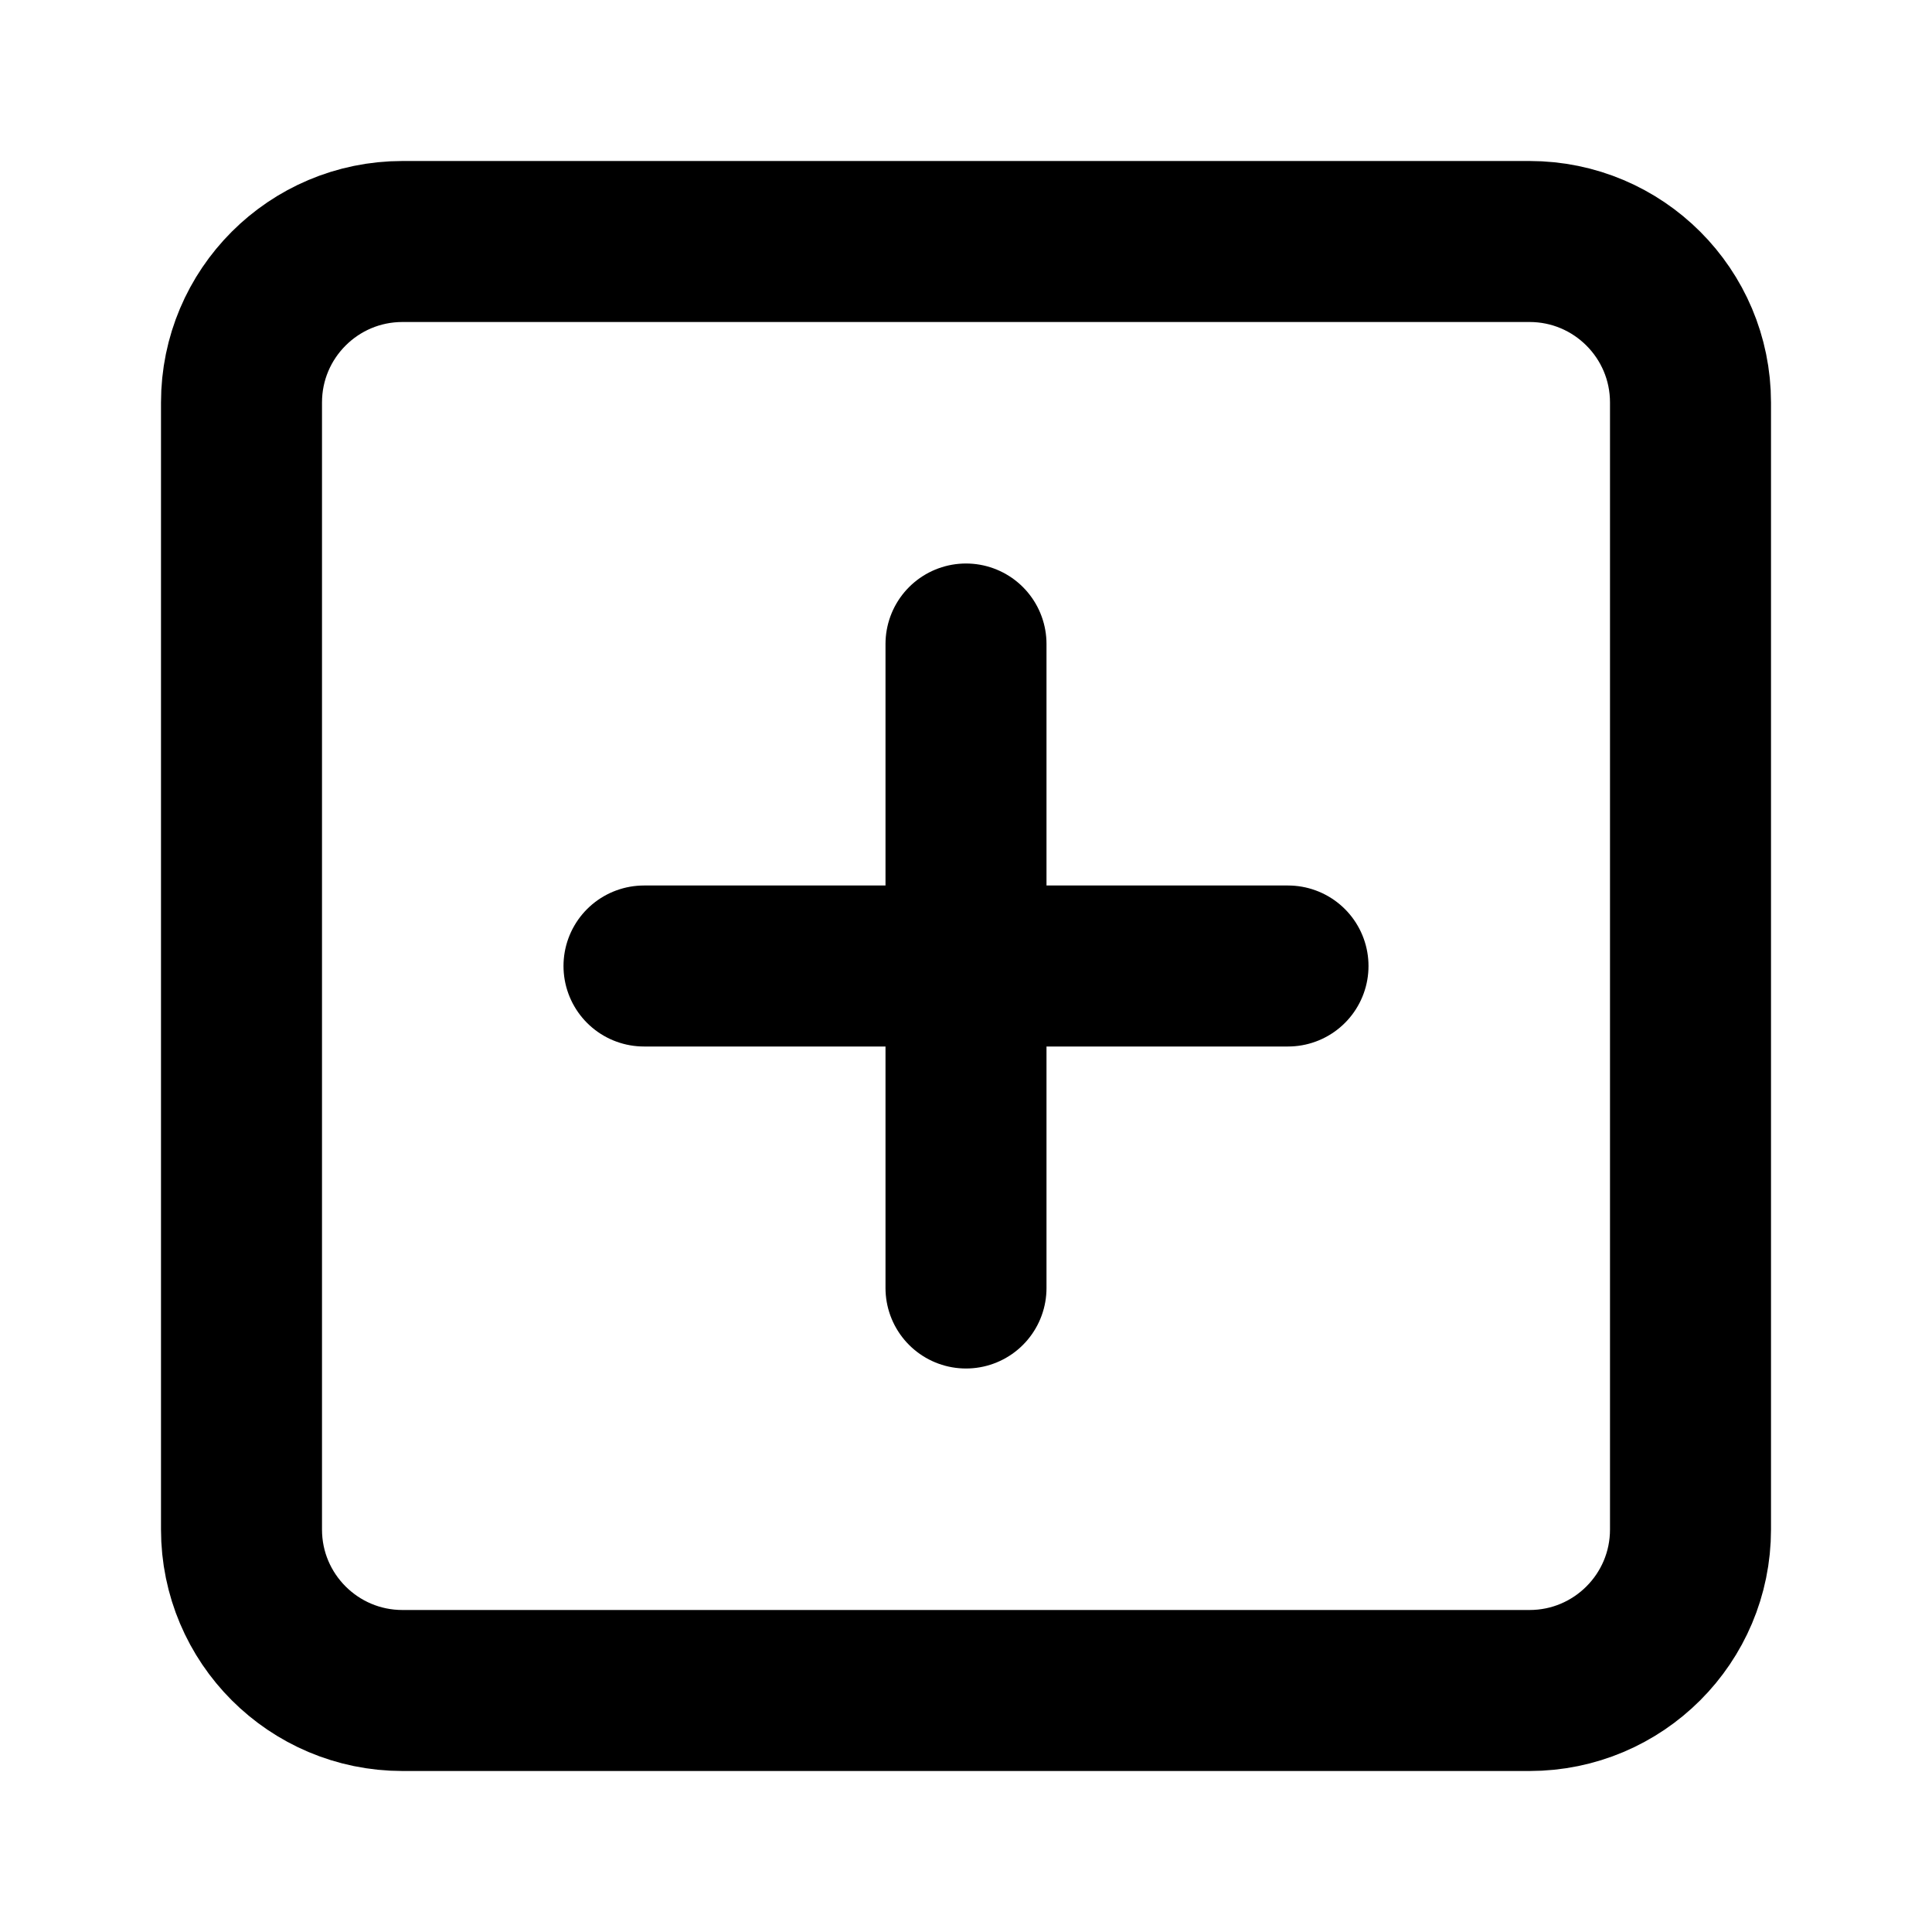
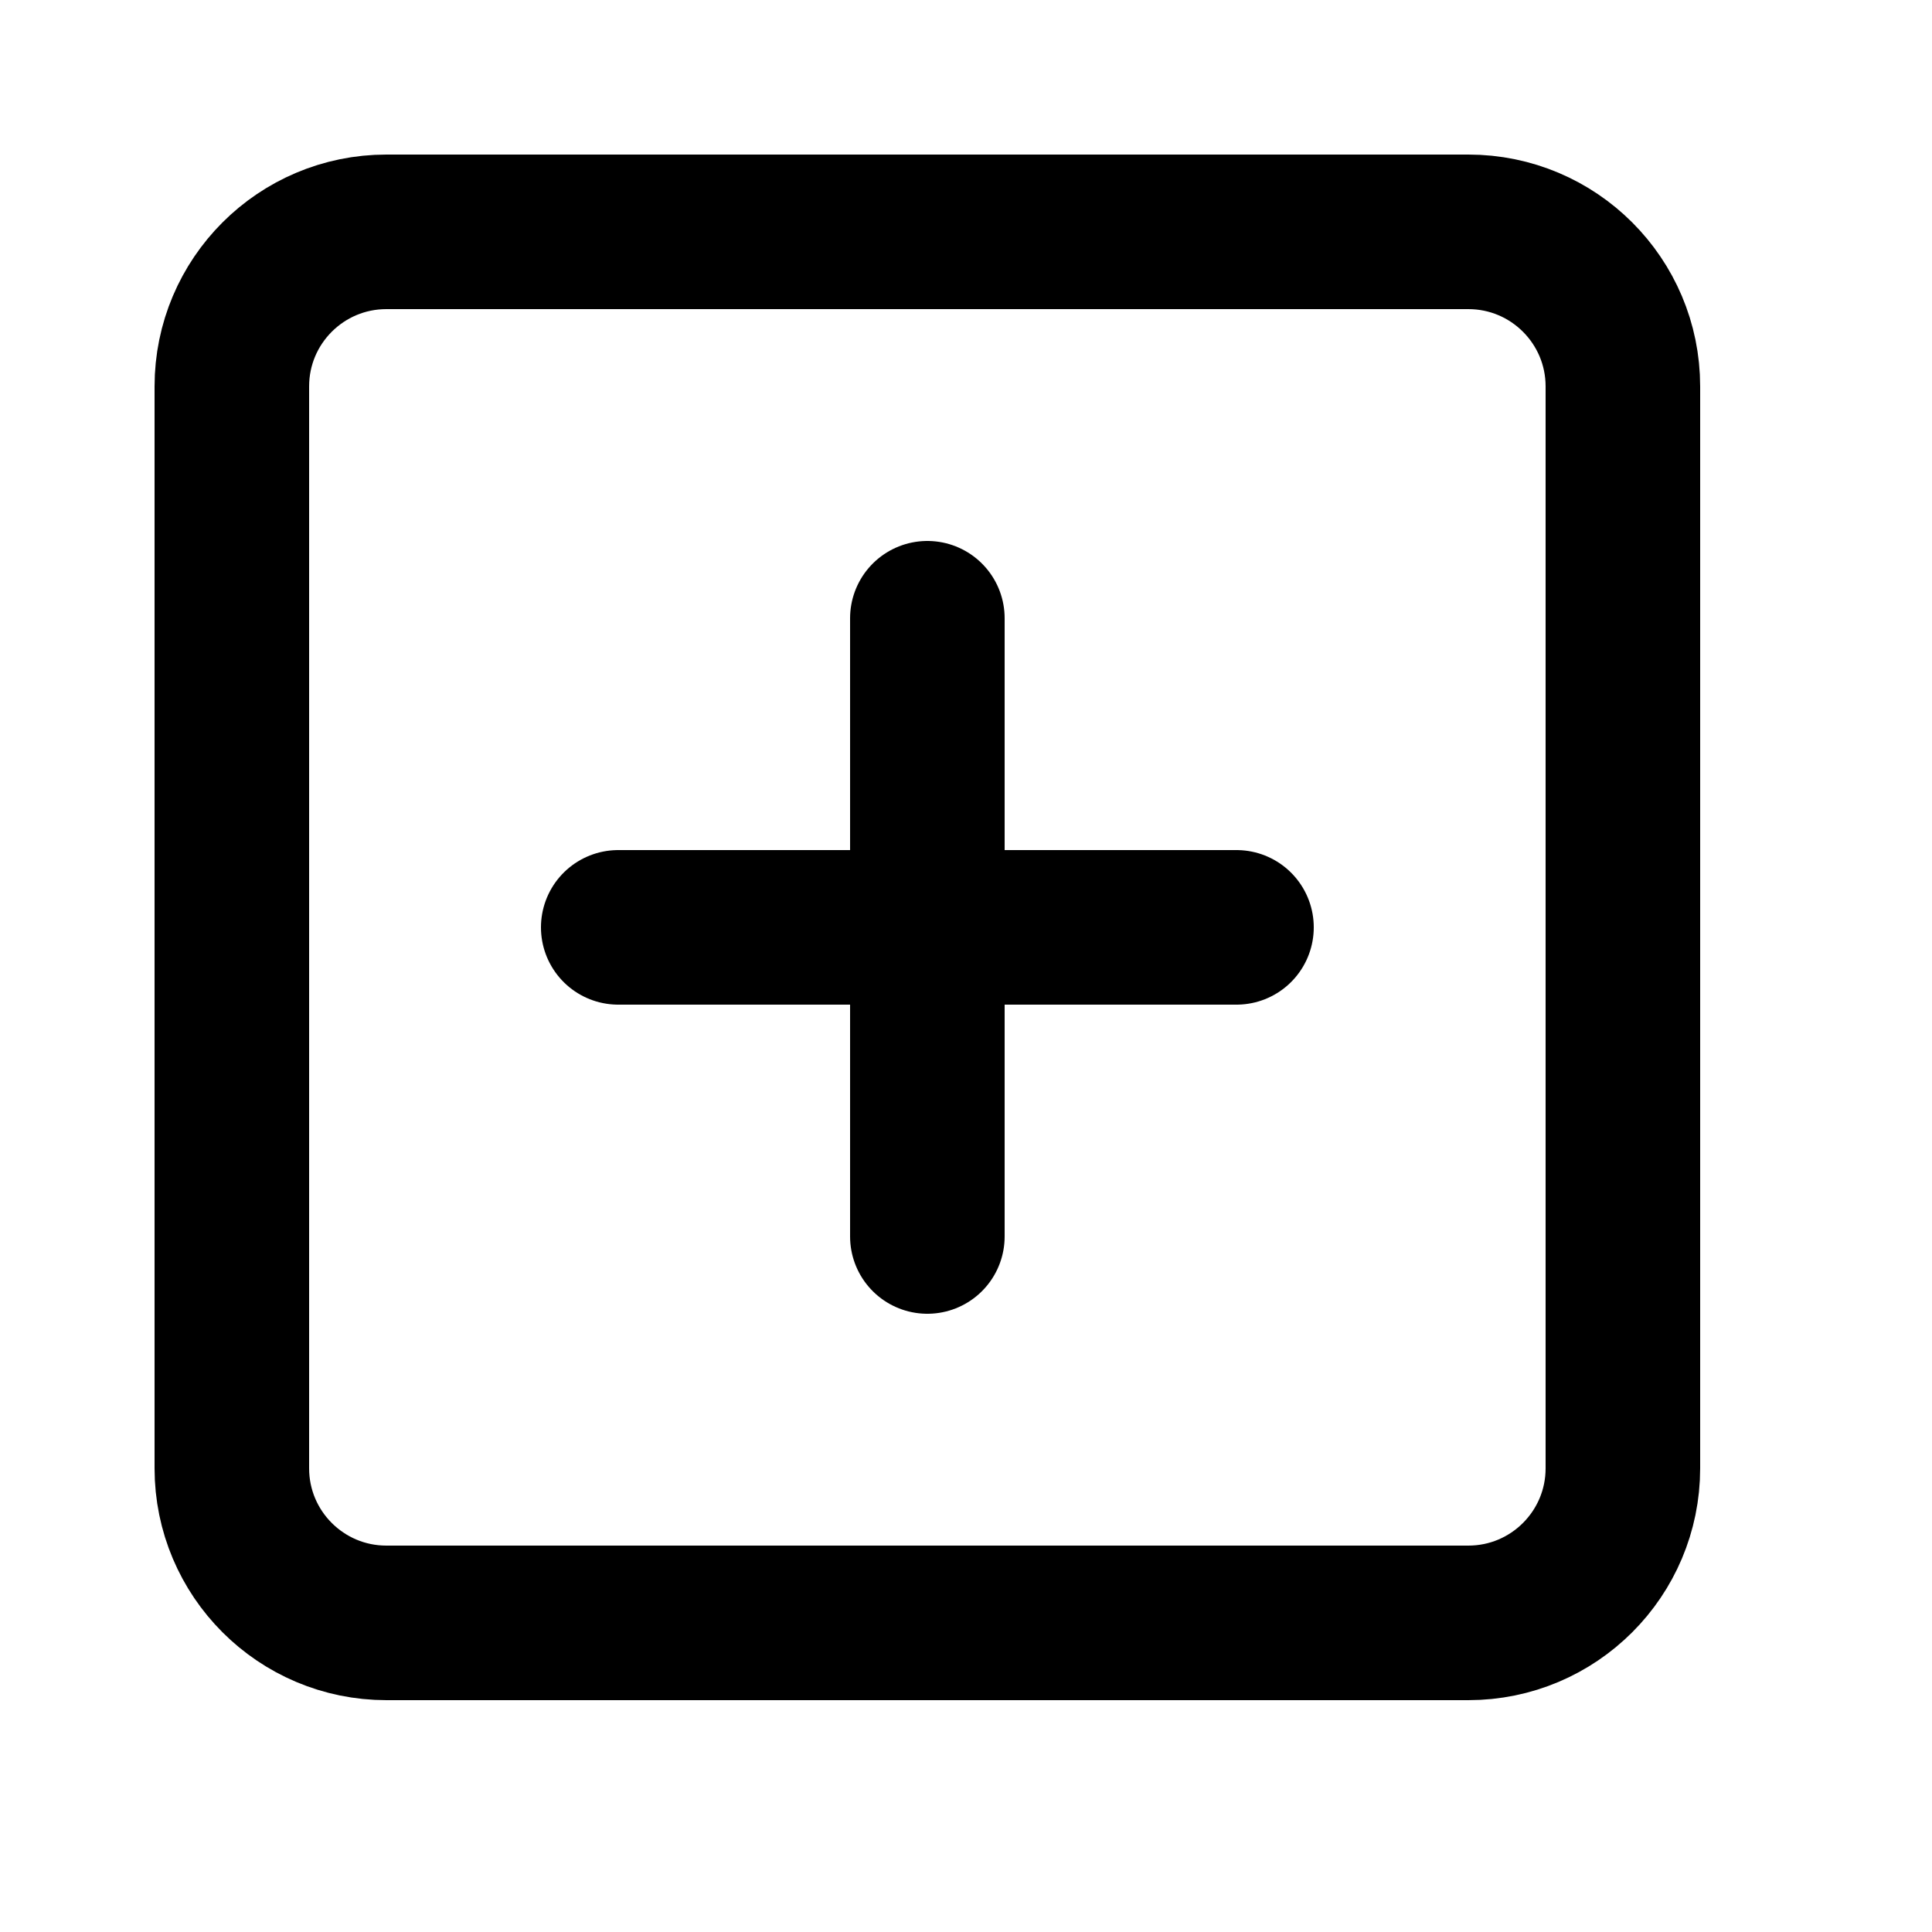
- <svg xmlns="http://www.w3.org/2000/svg" width="24" height="24" viewBox="0 0 24 24" fill="none" stroke="currentColor" stroke-width="2" stroke-linecap="round" stroke-linejoin="round" class="feather feather-plus-square">
+ <svg xmlns="http://www.w3.org/2000/svg" width="15" height="15" viewBox="0 0 25 25" fill="none" stroke="currentColor" stroke-width="2" stroke-linecap="round" stroke-linejoin="round" class="feather feather-plus-square">
  <rect x="3" y="3" width="18" height="18" rx="2" ry="2" />
  <line x1="12" y1="8" x2="12" y2="16" />
  <line x1="8" y1="12" x2="16" y2="12" />
</svg>
